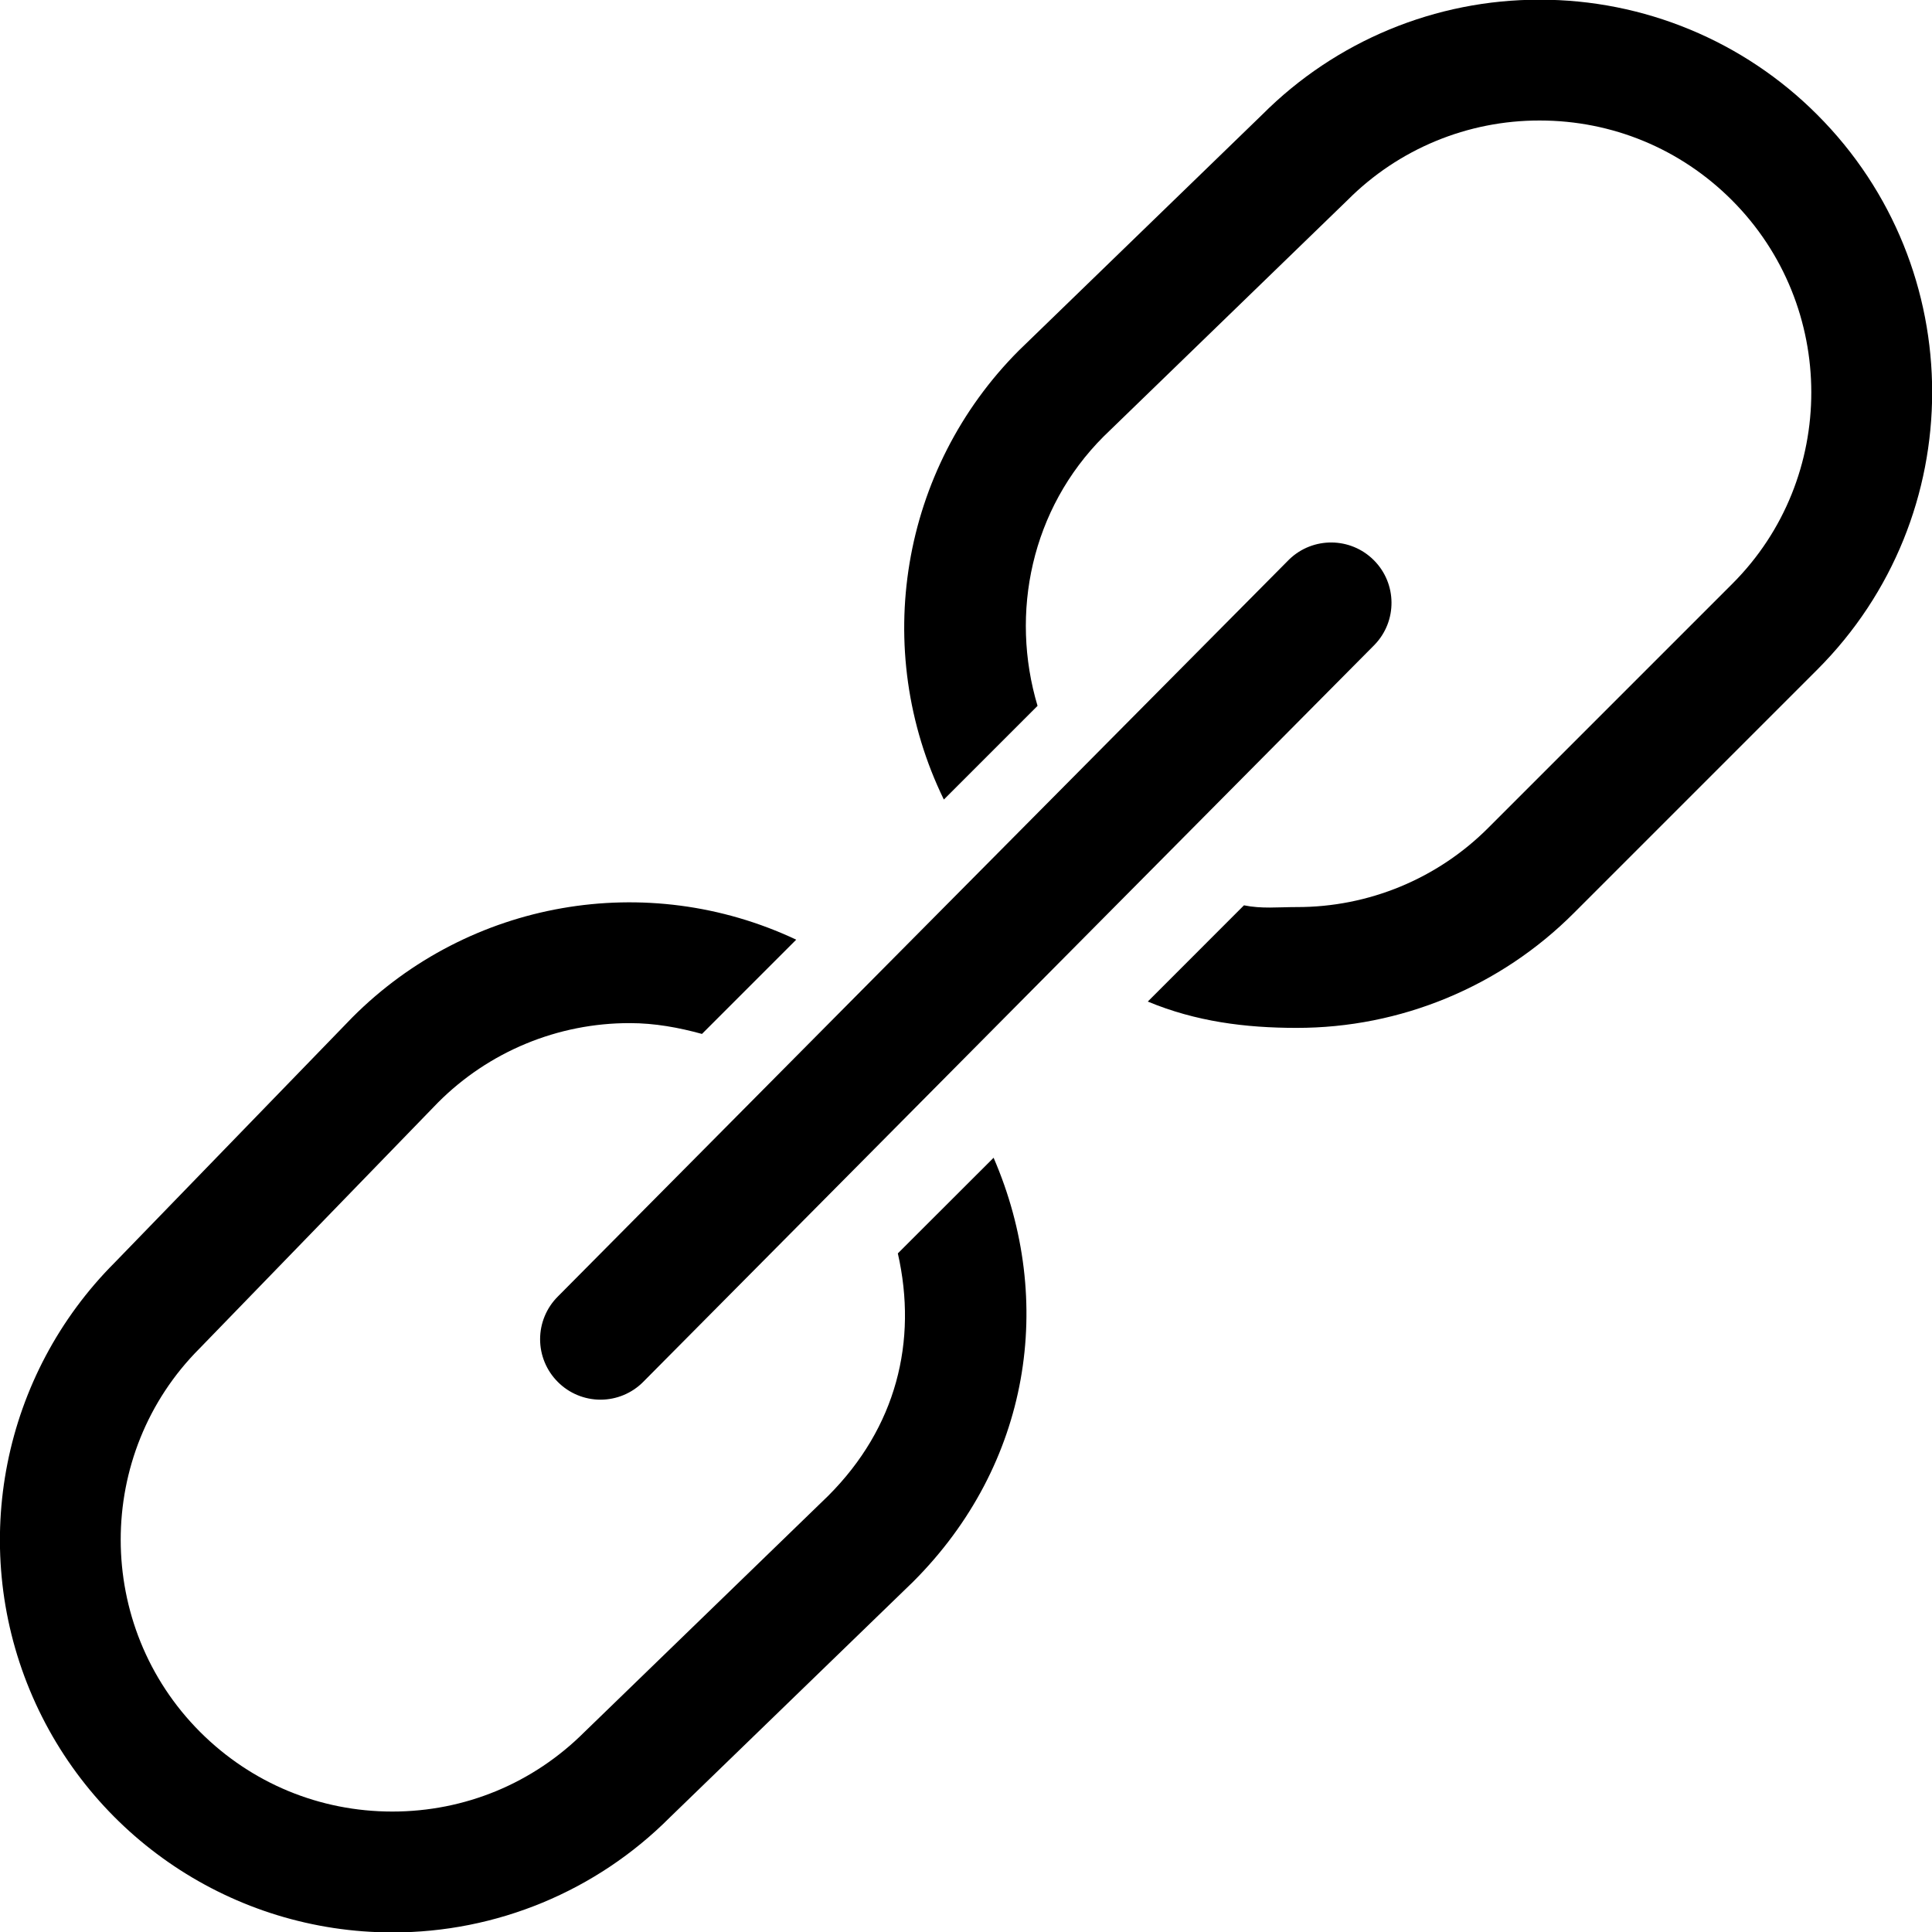
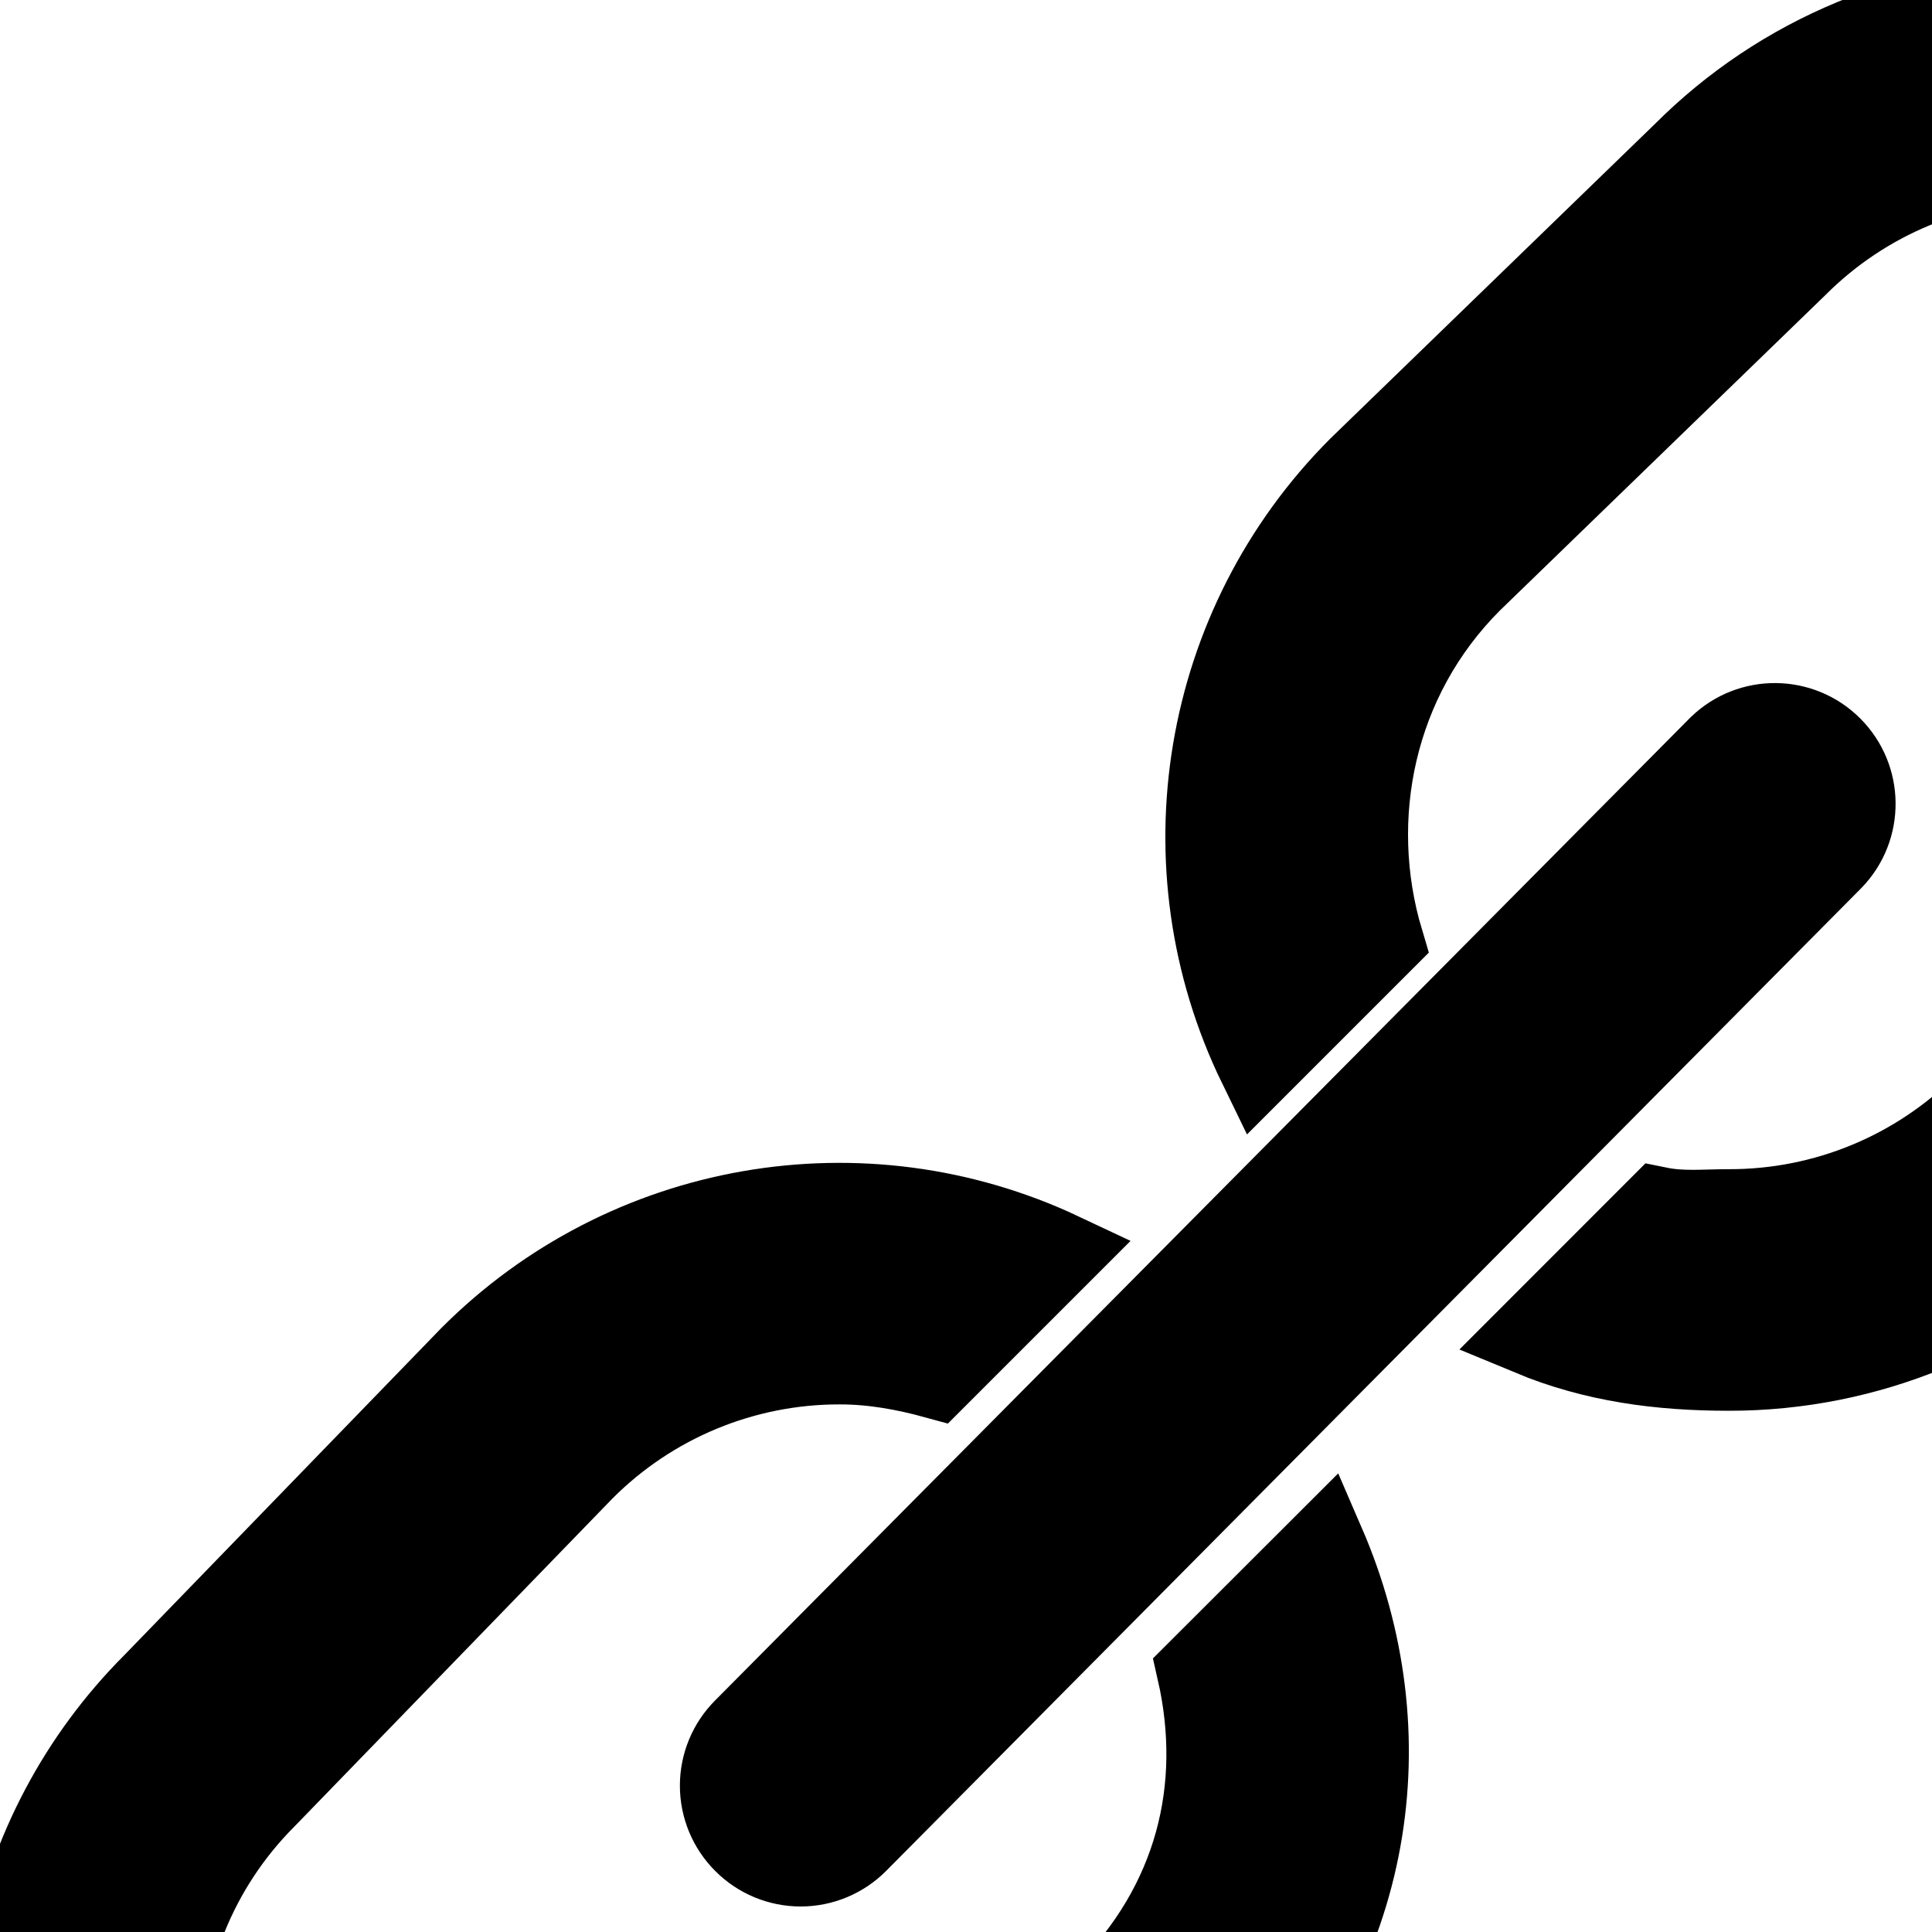
- <svg xmlns="http://www.w3.org/2000/svg" class="svg-icon" viewBox="0 0 32 32">
-   <path d="M9.239 22.889a.997.997 0 0 0 1.414 0L22.767 10.68a1 1 0 0 0-1.414-1.414L9.239 21.475a.999.999 0 0 0 0 1.414zm5.632-2.129c.331 1.457-.026 2.887-1.152 4.014L9.68 28.688c-.85.849-1.98 1.317-3.182 1.317s-2.332-.468-3.182-1.317c-1.754-1.755-1.754-4.61-.01-6.354l3.946-4.07a4.475 4.475 0 0 1 3.182-1.318c.411 0 .807.073 1.193.179l1.561-1.561a6.48 6.48 0 0 0-7.35 1.285L1.902 20.91a6.501 6.501 0 0 0 4.596 11.097 6.477 6.477 0 0 0 4.596-1.904l4.03-3.904c1.942-1.942 2.361-4.648 1.333-7.023zM30.098 1.899a6.482 6.482 0 0 0-4.596-1.904 6.477 6.477 0 0 0-4.596 1.904l-4.029 3.905a6.5 6.5 0 0 0-1.244 7.439l1.552-1.552c-.459-1.534-.107-3.261 1.096-4.463l4.039-3.914a4.477 4.477 0 0 1 3.183-1.318c1.201 0 2.332.469 3.181 1.318 1.754 1.755 1.754 4.611.01 6.354l-4.039 4.039a4.467 4.467 0 0 1-3.181 1.317c-.306 0-.576.031-.87-.029l-1.593 1.594c.796.331 1.613.436 2.463.436a6.478 6.478 0 0 0 4.596-1.904l4.029-4.029a6.5 6.5 0 0 0 0-9.192z" />
+ <svg xmlns="http://www.w3.org/2000/svg" class="svg-icon" viewBox="0 0 24 24">
+   <path d="M9.239 22.889a.997.997 0 0 0 1.414 0L22.767 10.68a1 1 0 0 0-1.414-1.414L9.239 21.475a.999.999 0 0 0 0 1.414zm5.632-2.129c.331 1.457-.026 2.887-1.152 4.014L9.68 28.688c-.85.849-1.98 1.317-3.182 1.317s-2.332-.468-3.182-1.317c-1.754-1.755-1.754-4.61-.01-6.354l3.946-4.07a4.475 4.475 0 0 1 3.182-1.318c.411 0 .807.073 1.193.179l1.561-1.561a6.48 6.48 0 0 0-7.35 1.285L1.902 20.91a6.501 6.501 0 0 0 4.596 11.097 6.477 6.477 0 0 0 4.596-1.904l4.03-3.904c1.942-1.942 2.361-4.648 1.333-7.023zM30.098 1.899a6.482 6.482 0 0 0-4.596-1.904 6.477 6.477 0 0 0-4.596 1.904l-4.029 3.905a6.5 6.5 0 0 0-1.244 7.439l1.552-1.552c-.459-1.534-.107-3.261 1.096-4.463l4.039-3.914a4.477 4.477 0 0 1 3.183-1.318c1.201 0 2.332.469 3.181 1.318 1.754 1.755 1.754 4.611.01 6.354l-4.039 4.039a4.467 4.467 0 0 1-3.181 1.317c-.306 0-.576.031-.87-.029l-1.593 1.594c.796.331 1.613.436 2.463.436a6.478 6.478 0 0 0 4.596-1.904l4.029-4.029a6.5 6.5 0 0 0 0-9.192z" stroke="currentColor" />
</svg>
